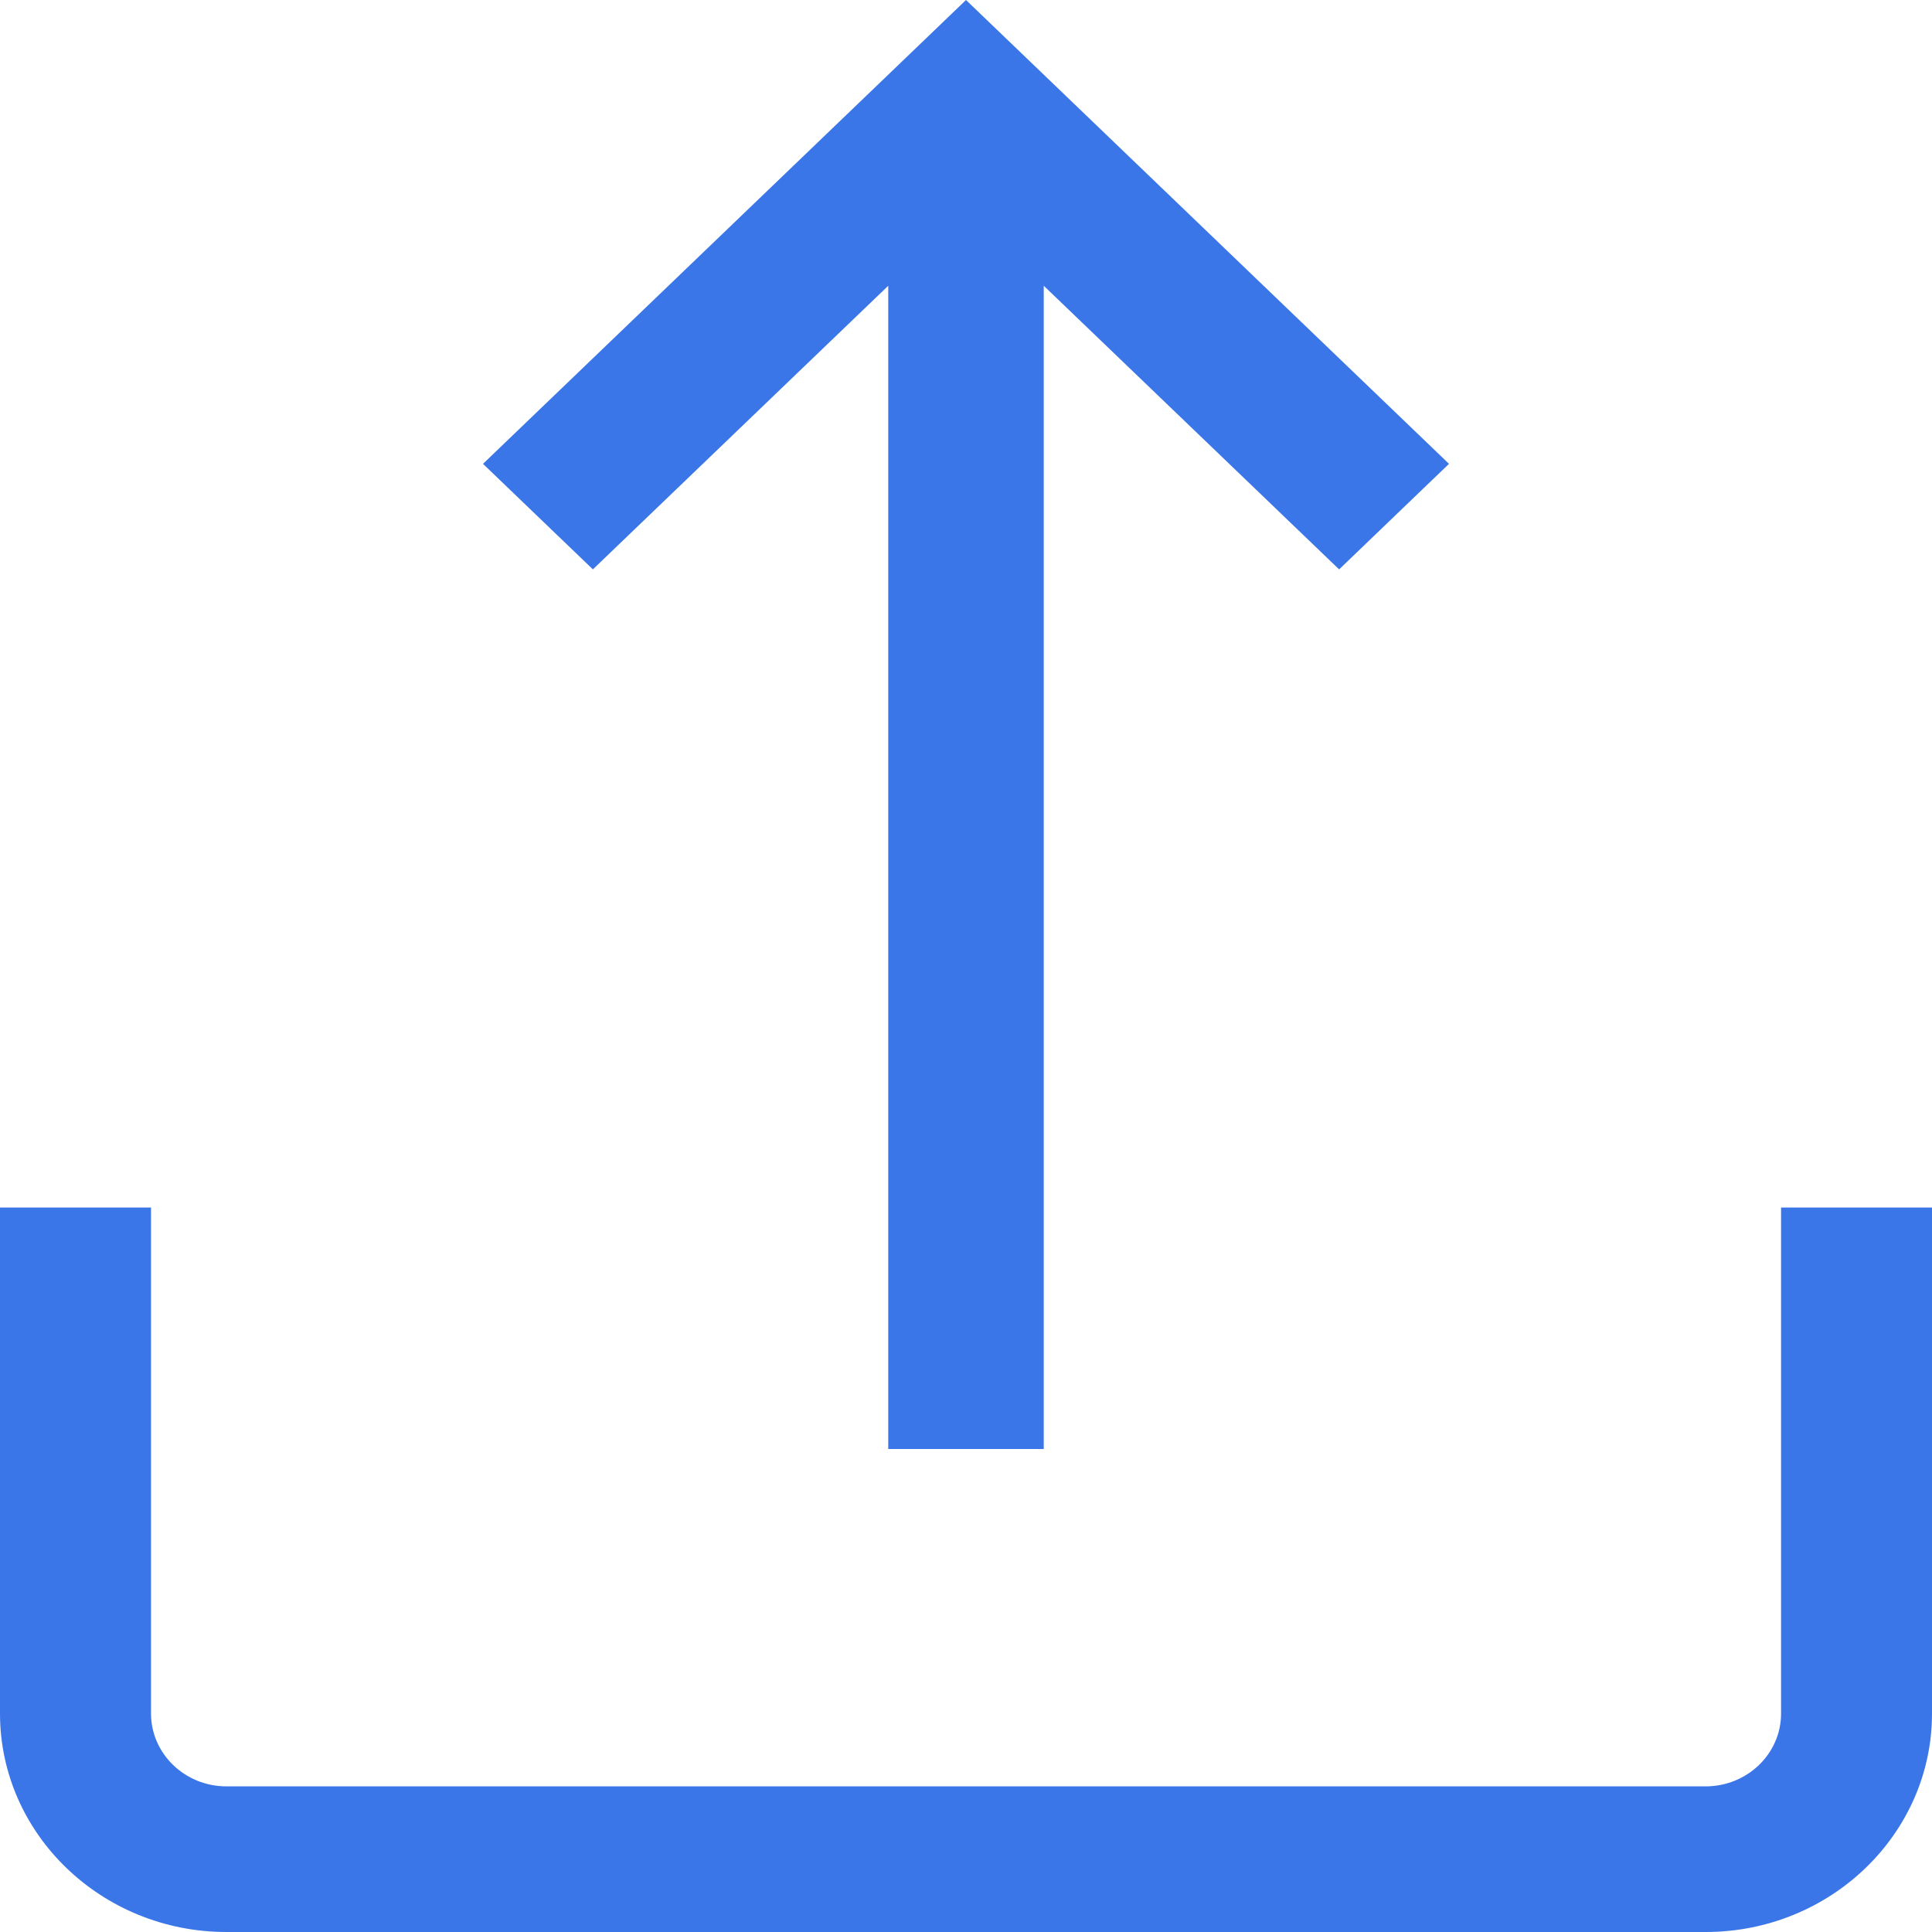
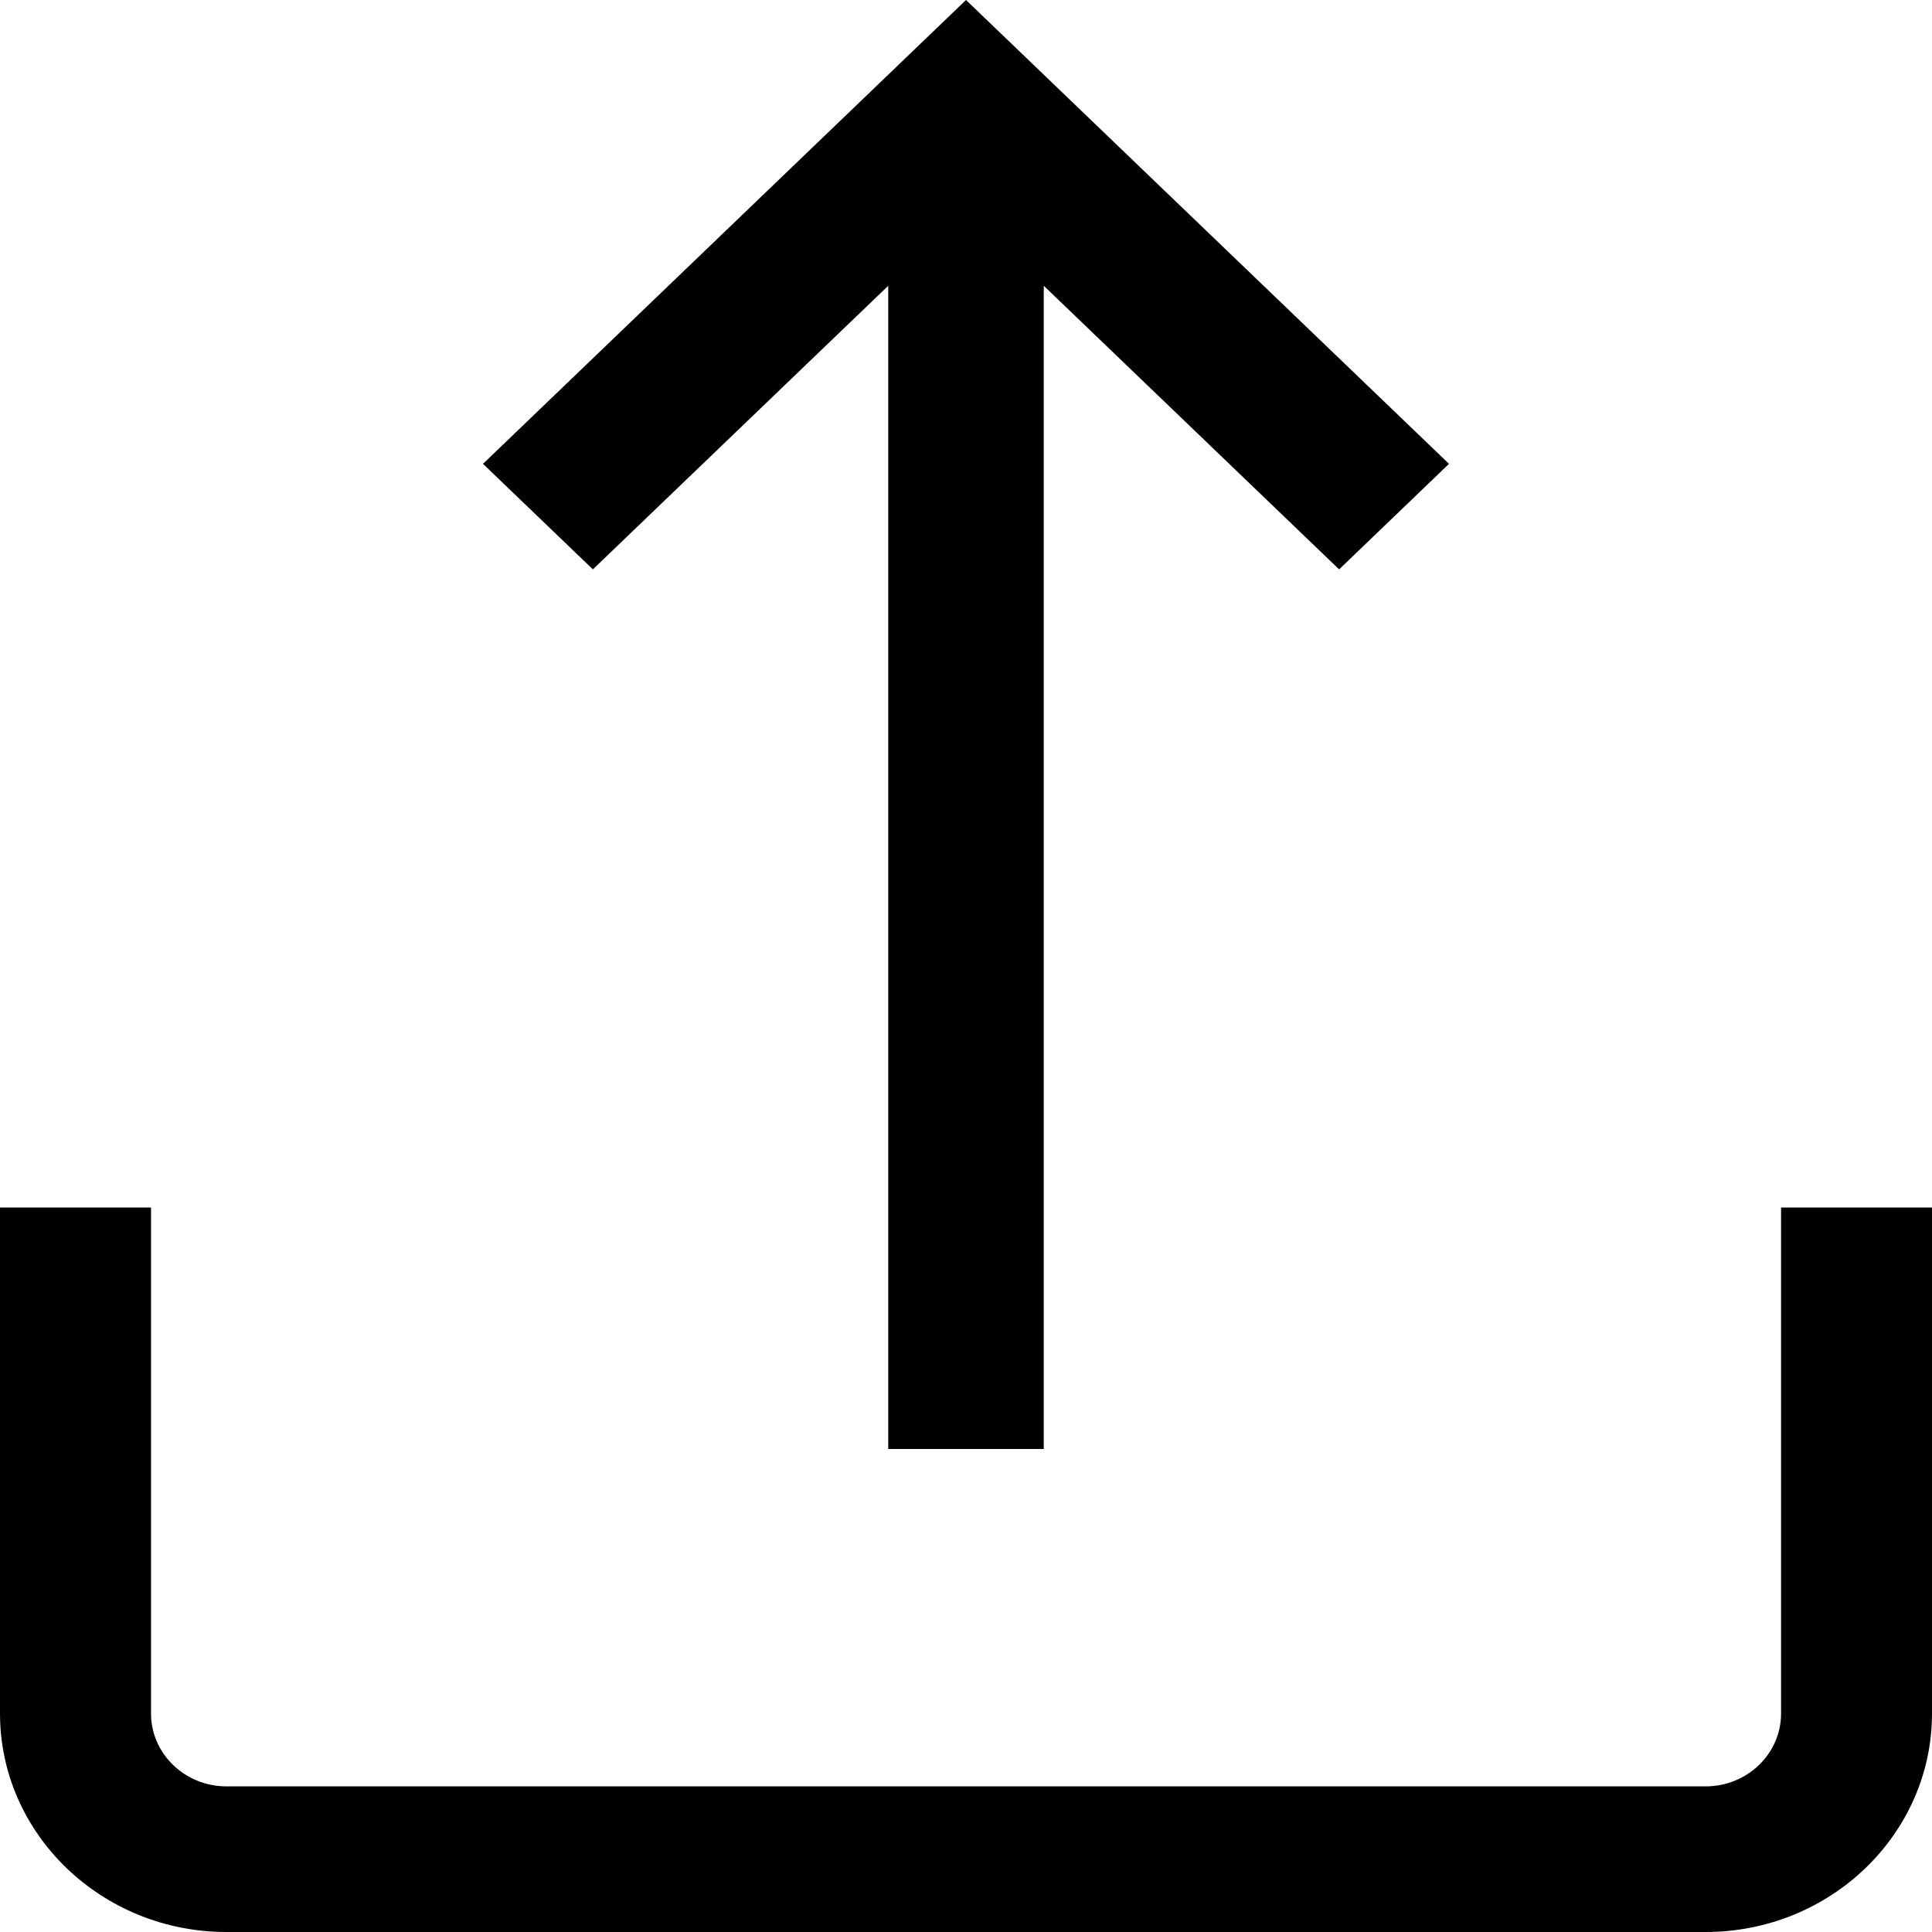
<svg xmlns="http://www.w3.org/2000/svg" width="24" height="24" viewBox="0 0 24 24">
-   <g fill="#3A76E8">
+   <g fill="#000">
    <path d="M22.125 15v6.286c0 .5-.42.905-.938.905H2.813c-.516 0-.937-.406-.937-.905V15H0v6.286C0 22.783 1.262 24 2.813 24h18.375C22.738 24 24 22.783 24 21.286V15h-1.875z" />
    <path d="M12 0L6 5.762 7.365 7.073 11.034 3.55 11.034 18 12.966 18 12.966 3.55 16.635 7.073 18 5.762z" />
  </g>
</svg>
